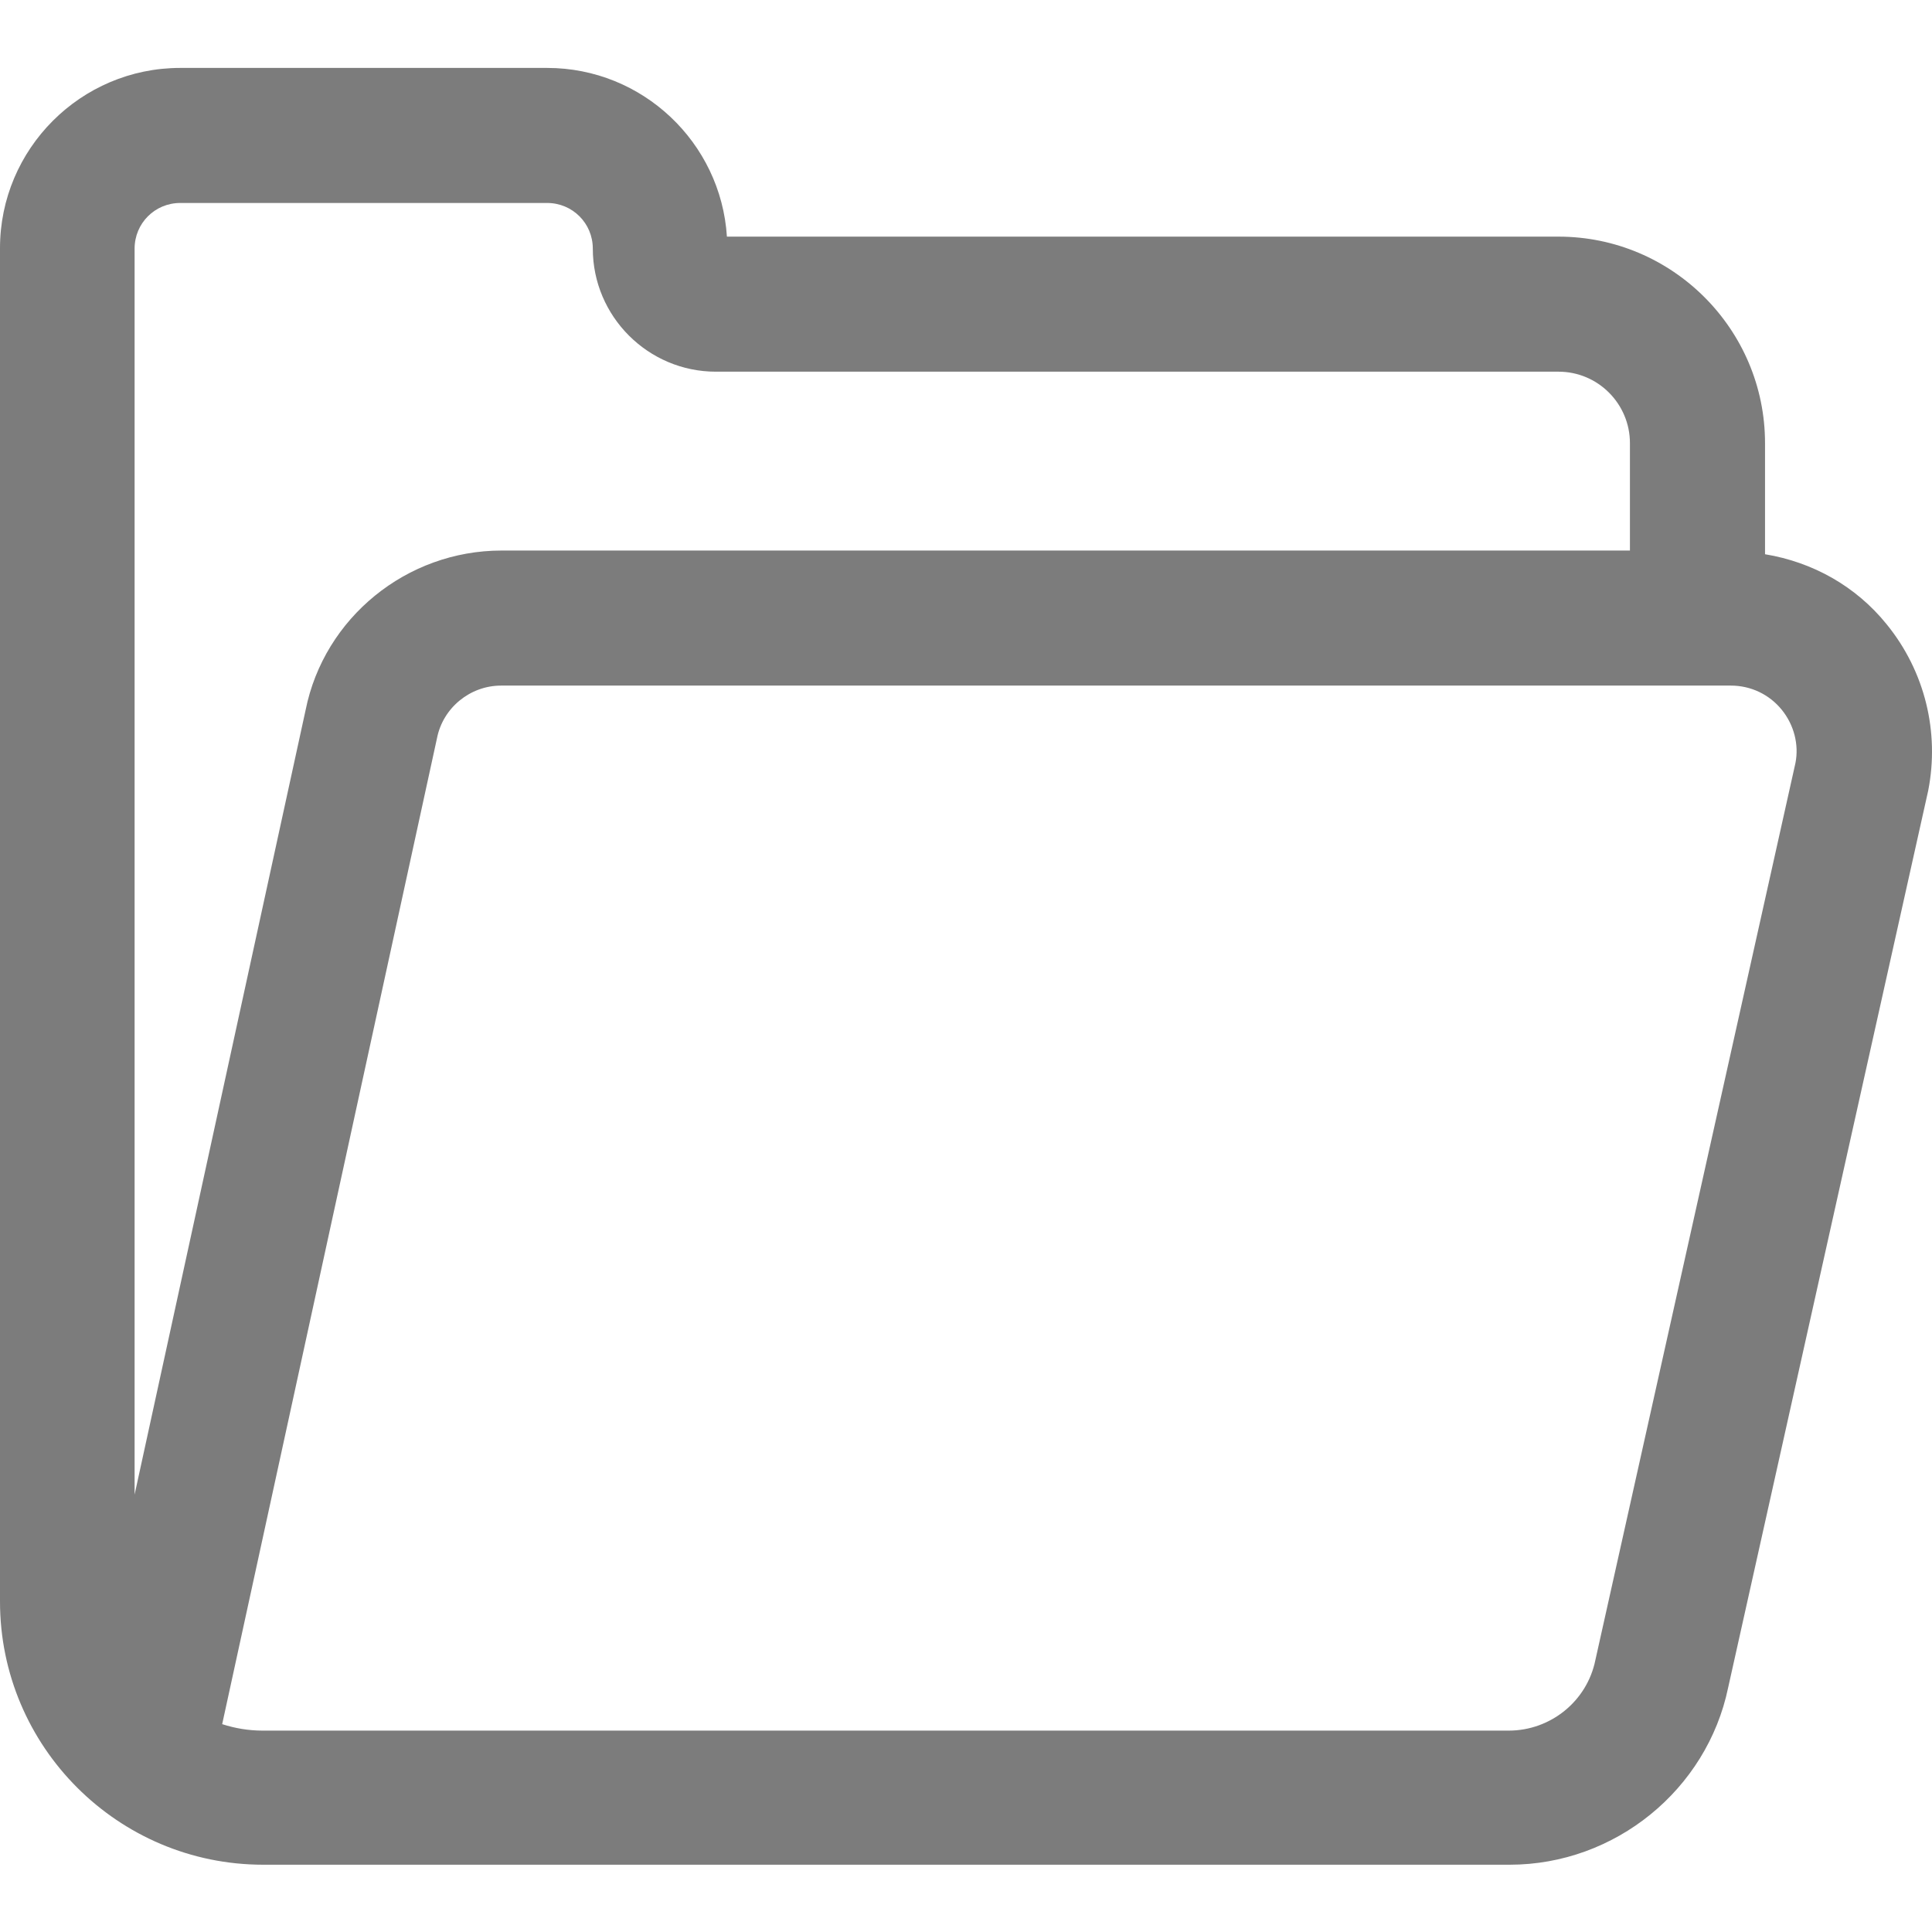
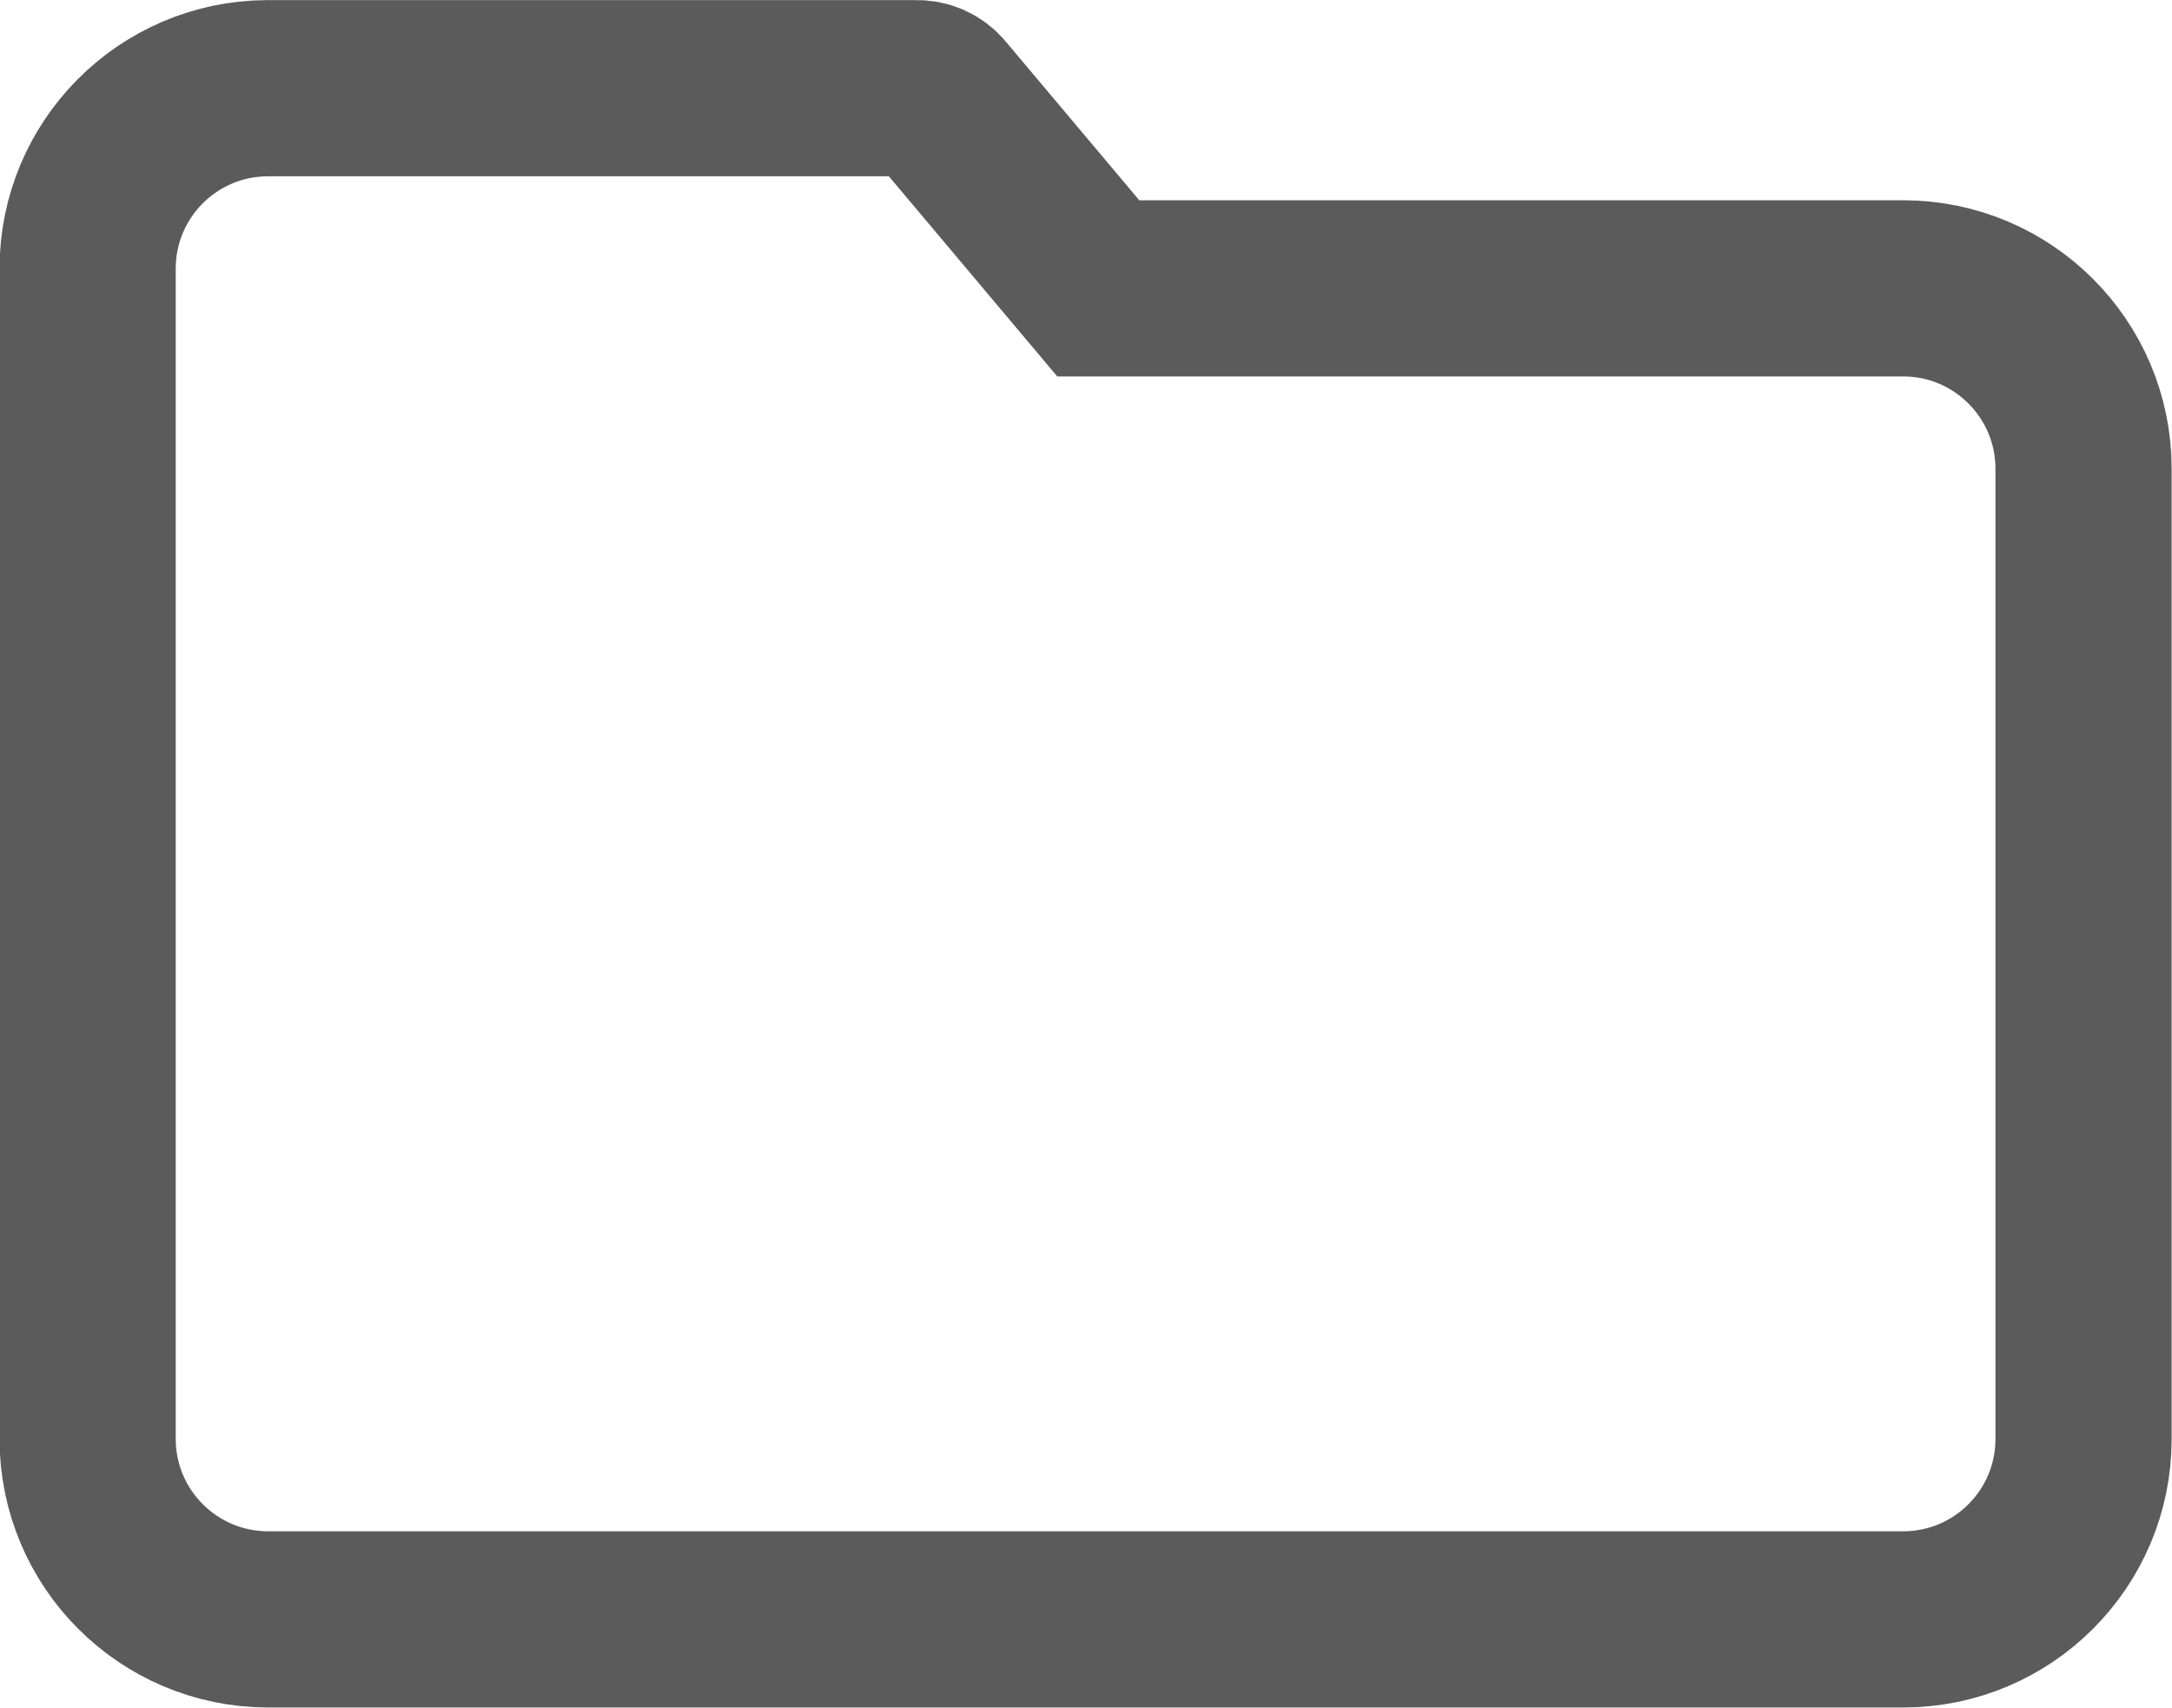
- <svg xmlns="http://www.w3.org/2000/svg" viewBox="0 0 512 512" width="512" height="512">
-   <style>
- 		tspan { white-space:pre }
- 		.shp0 { fill: #7c7c7c } 
- 	</style>
-   <path id="Layer" fill-rule="evenodd" class="shp0" d="M510.99 209.54L457.97 447.27C452.35 474.26 428.04 494.17 400.07 494.17L69.75 494.17C31.27 494.17 0 462.9 0 424.42L0 65.76C0 39.5 21.38 18 47.76 18L145 18C170.29 18 191.06 37.79 192.64 62.71L413.02 62.71C443.19 62.71 467.75 87.26 467.75 117.44L467.75 146.88C480.33 148.95 491.81 155.31 499.99 165.45C510.13 177.91 514.04 194.03 510.99 209.54ZM35.67 396.08L80.99 188.17C85.88 163.74 107.74 145.9 132.91 145.9L431.95 145.9L431.95 117.44C431.95 107.05 423.52 98.5 413.02 98.5L189.71 98.5C171.75 98.5 157.1 83.84 157.1 65.89C157.1 59.17 151.72 53.79 145 53.79L47.76 53.79C41.05 53.79 35.67 59.17 35.67 65.89L35.67 396.08ZM475.81 202.22C476.78 197.33 475.44 192.08 472.14 188.04C468.84 184.01 463.96 181.69 458.71 181.69L132.79 181.69C124.6 181.69 117.39 187.56 115.81 195.62L58.88 456.92C62.3 458.02 65.84 458.63 69.63 458.63L399.82 458.63C410.94 458.63 420.59 450.81 422.79 439.94L475.81 202.22Z" />
+ <svg xmlns="http://www.w3.org/2000/svg" width="18.491" height="14.536" viewBox="0 0 18.491 14.536">
+   <g id="Group_61" data-name="Group 61" transform="translate(-1149.497 -857.294)">
+     <g id="Group_60" data-name="Group 60" transform="translate(1150.247 858.045)">
+       <path id="Path_110" data-name="Path 110" d="M1165.7,859.748h-6.853l-1.363-1.62a.233.233,0,0,0-.187-.084h-5.529a1.536,1.536,0,0,0-1.525,1.536v9.965a1.537,1.537,0,0,0,1.534,1.535H1165.7a1.536,1.536,0,0,0,1.535-1.535v-8.263A1.536,1.536,0,0,0,1165.7,859.748Z" transform="translate(-1150.247 -858.044)" fill="none" stroke="#5b5b5b" stroke-miterlimit="10" stroke-width="1.5" />
+     </g>
+   </g>
</svg>
